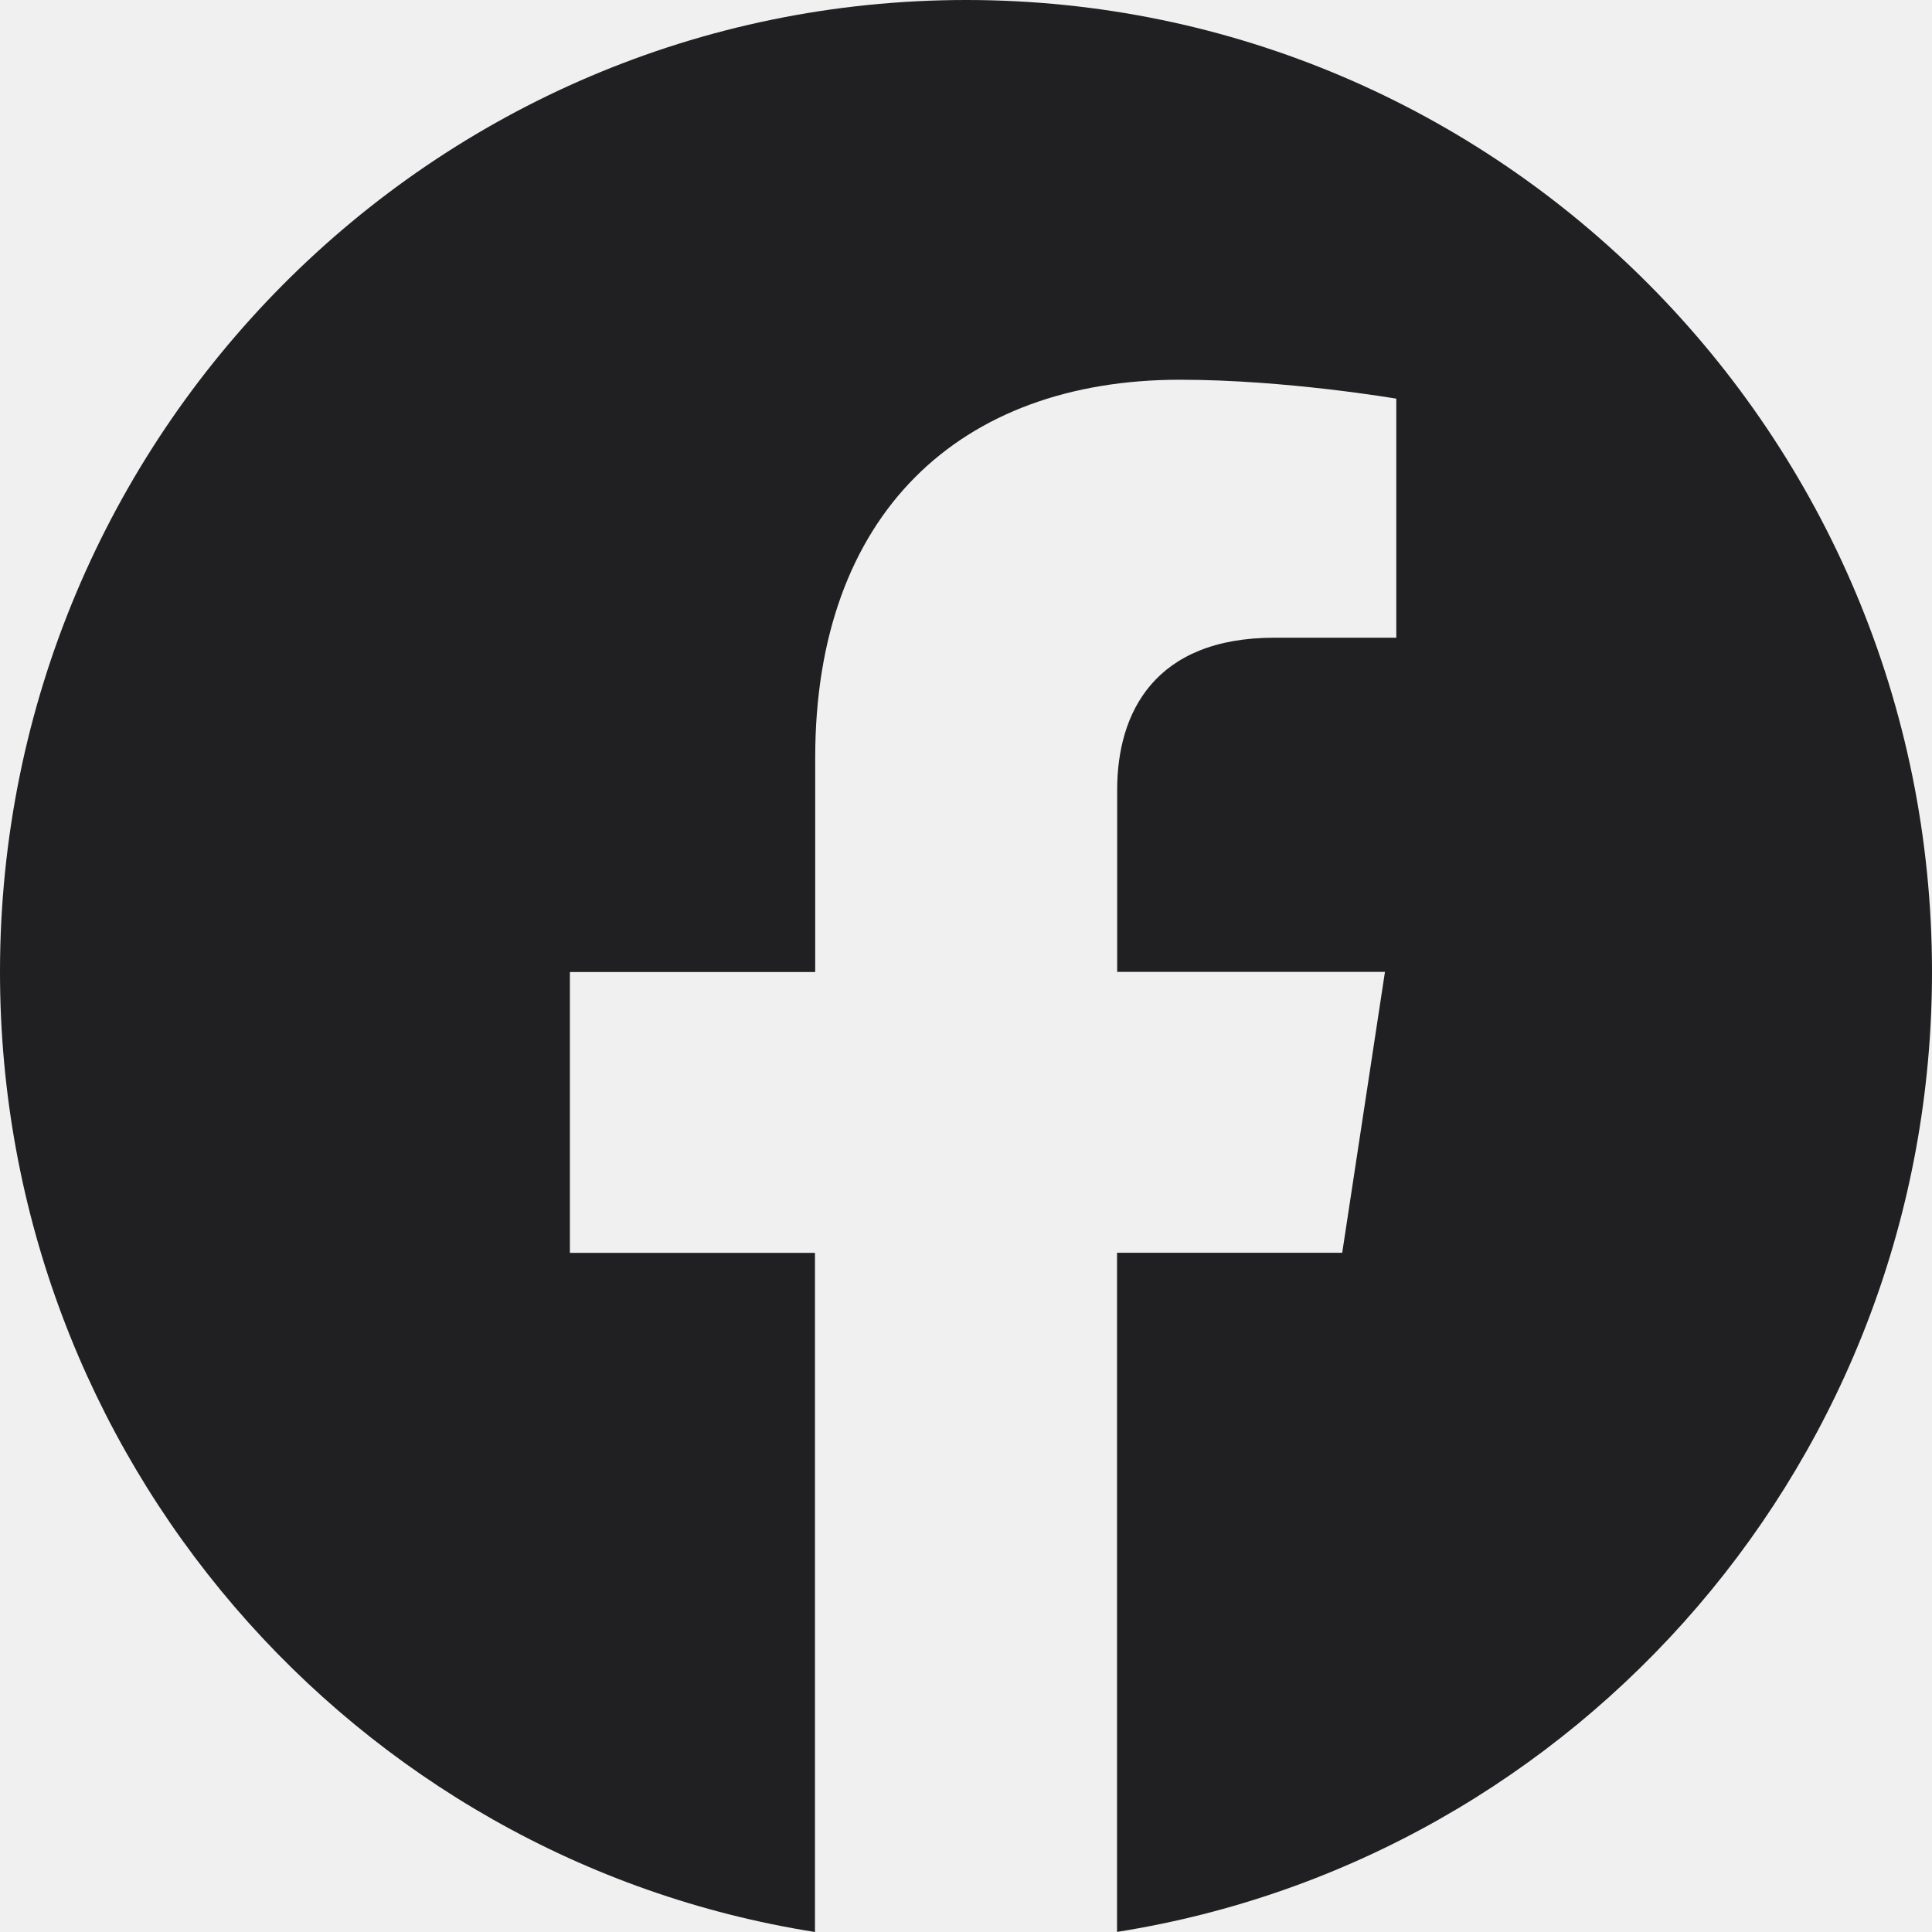
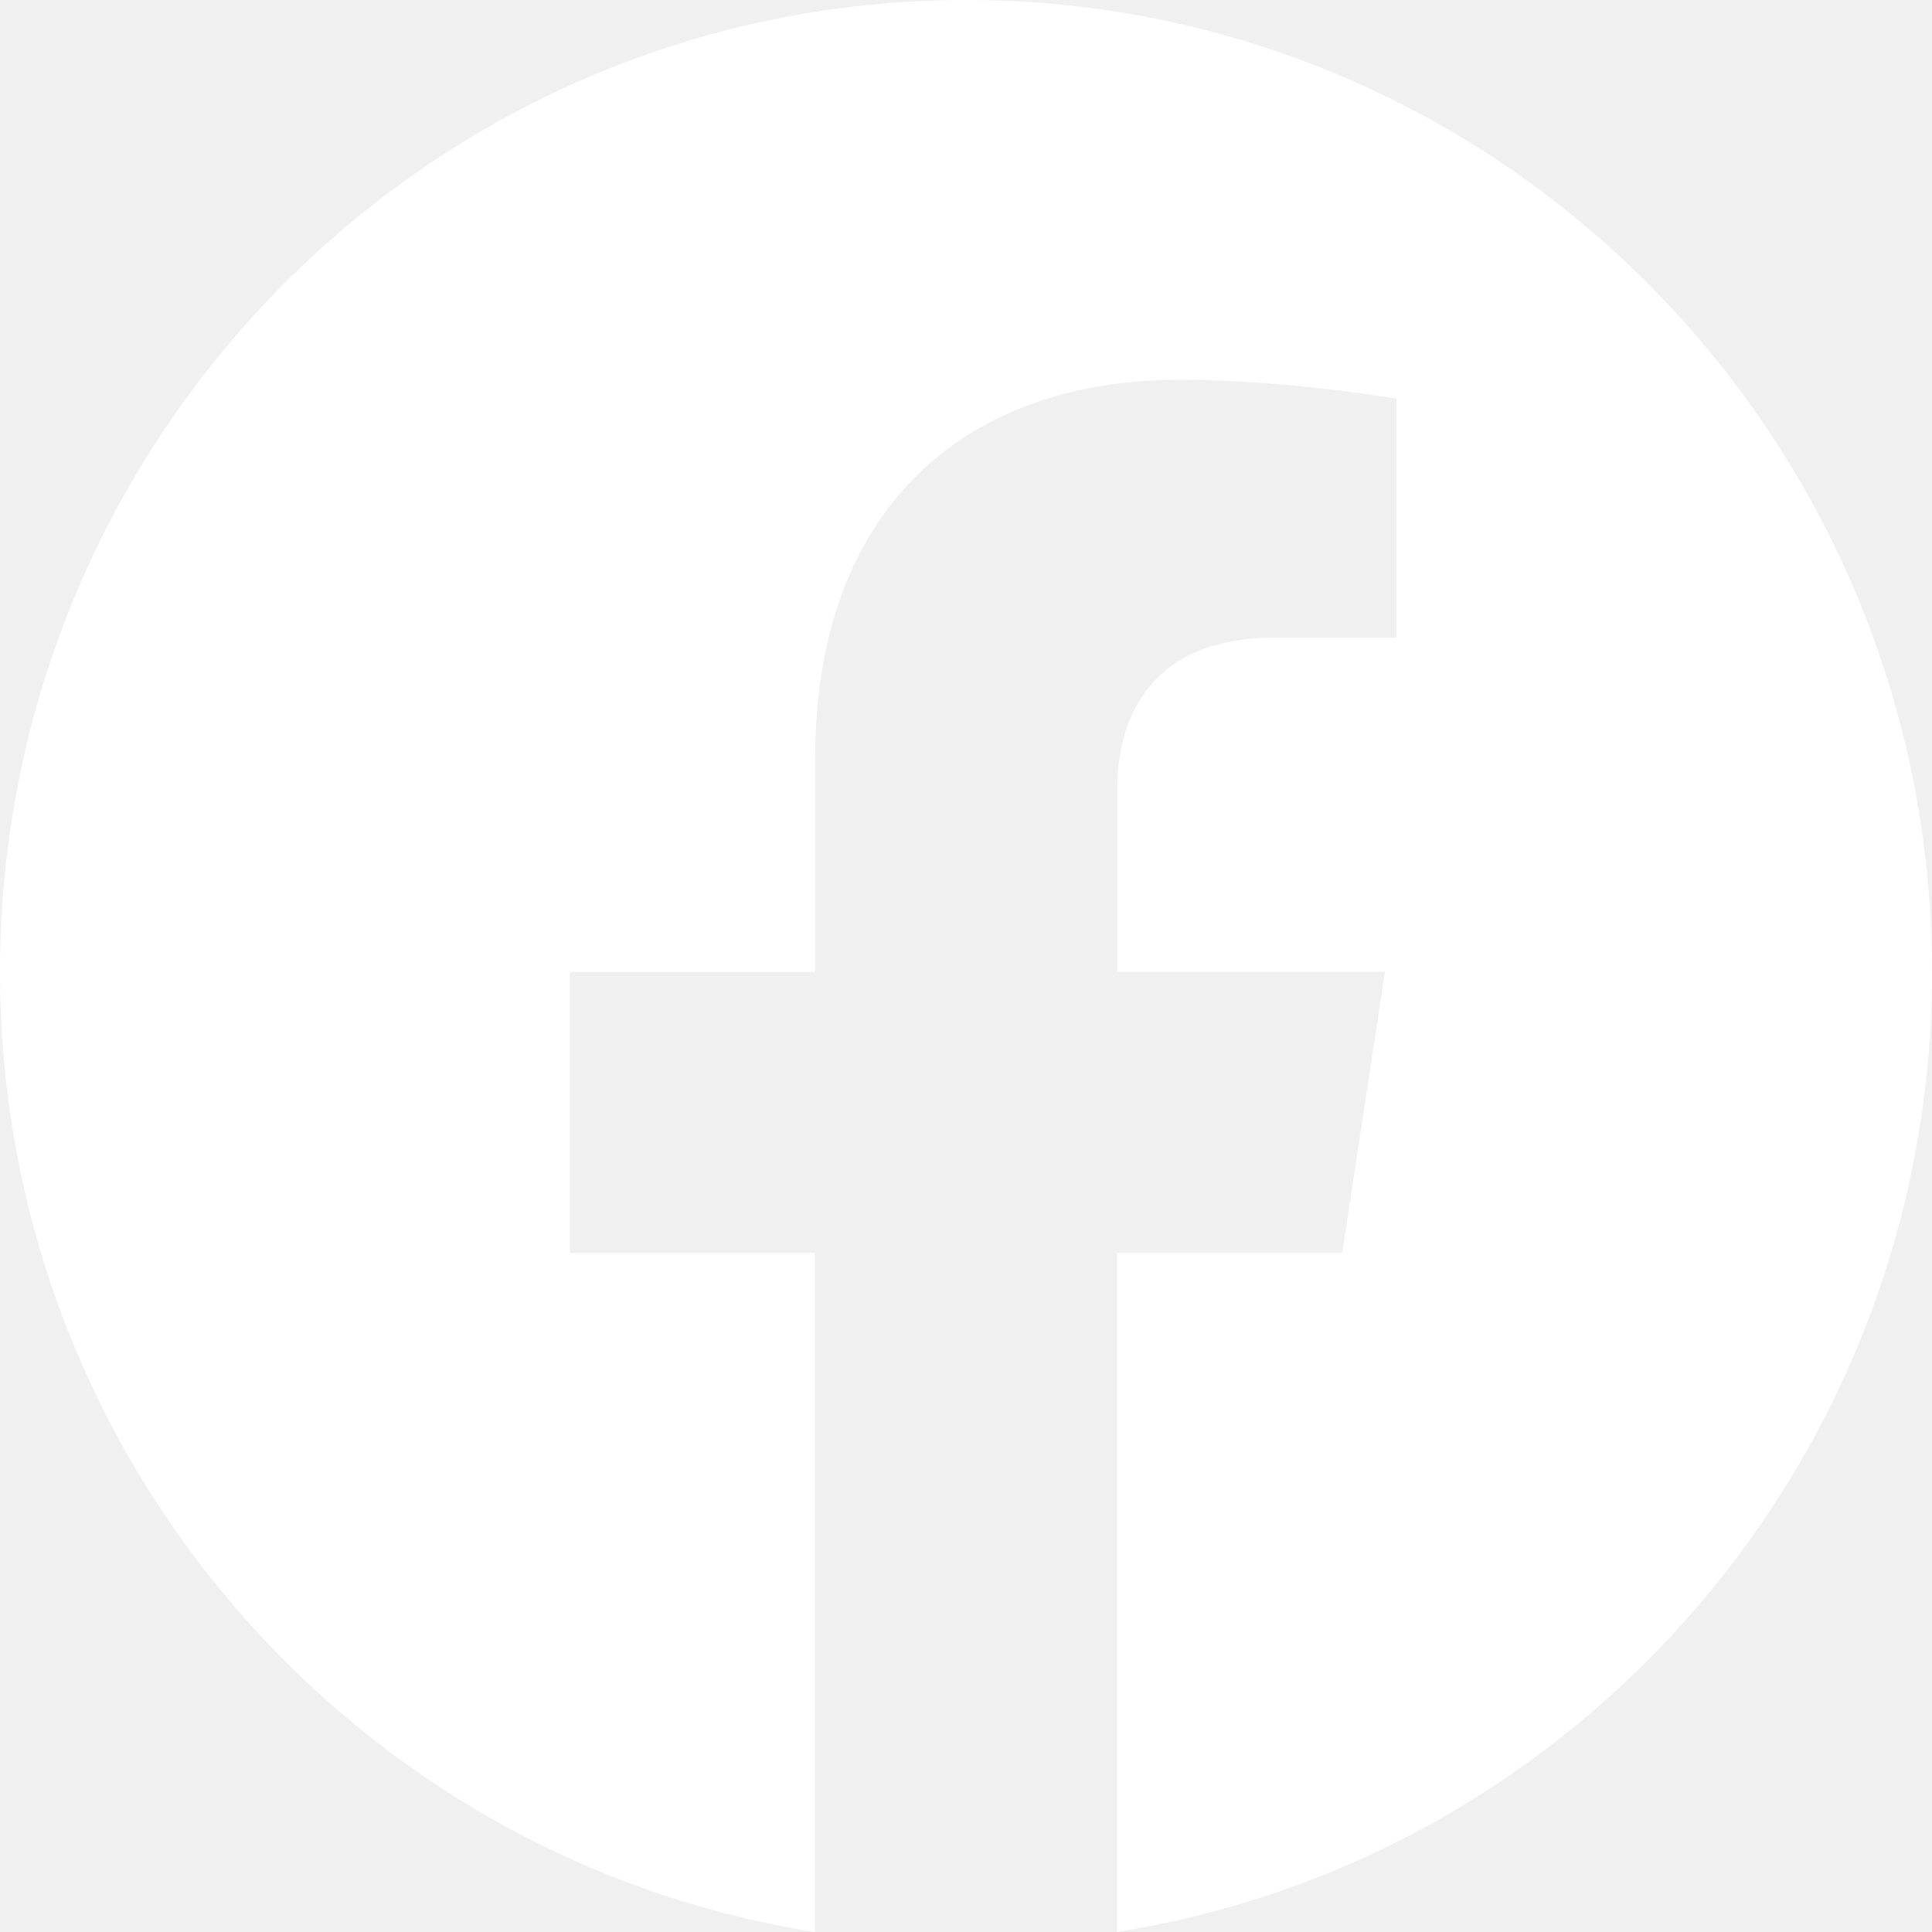
<svg xmlns="http://www.w3.org/2000/svg" width="40" height="40" viewBox="0 0 40 40" fill="none">
-   <path d="M40 20.122C40 9.009 31.046 0 20.003 0C8.954 0.002 0 9.009 0 20.125C0 30.166 7.314 38.49 16.873 40V25.939H11.799V20.125H16.878V15.688C16.878 10.646 19.865 7.862 24.432 7.862C26.622 7.862 28.909 8.254 28.909 8.254V13.203H26.387C23.904 13.203 23.13 14.756 23.13 16.348V20.122H28.674L27.789 25.937H23.127V39.998C32.686 38.488 40 30.164 40 20.122Z" fill="#202022" />
+   <path d="M40 20.122C40 9.009 31.046 0 20.003 0C8.954 0.002 0 9.009 0 20.125C0 30.166 7.314 38.49 16.873 40V25.939H11.799V20.125H16.878V15.688C16.878 10.646 19.865 7.862 24.432 7.862C26.622 7.862 28.909 8.254 28.909 8.254V13.203H26.387C23.904 13.203 23.13 14.756 23.13 16.348V20.122H28.674L27.789 25.937H23.127V39.998C32.686 38.488 40 30.164 40 20.122Z" fill="#FFFFFF" />
</svg>
